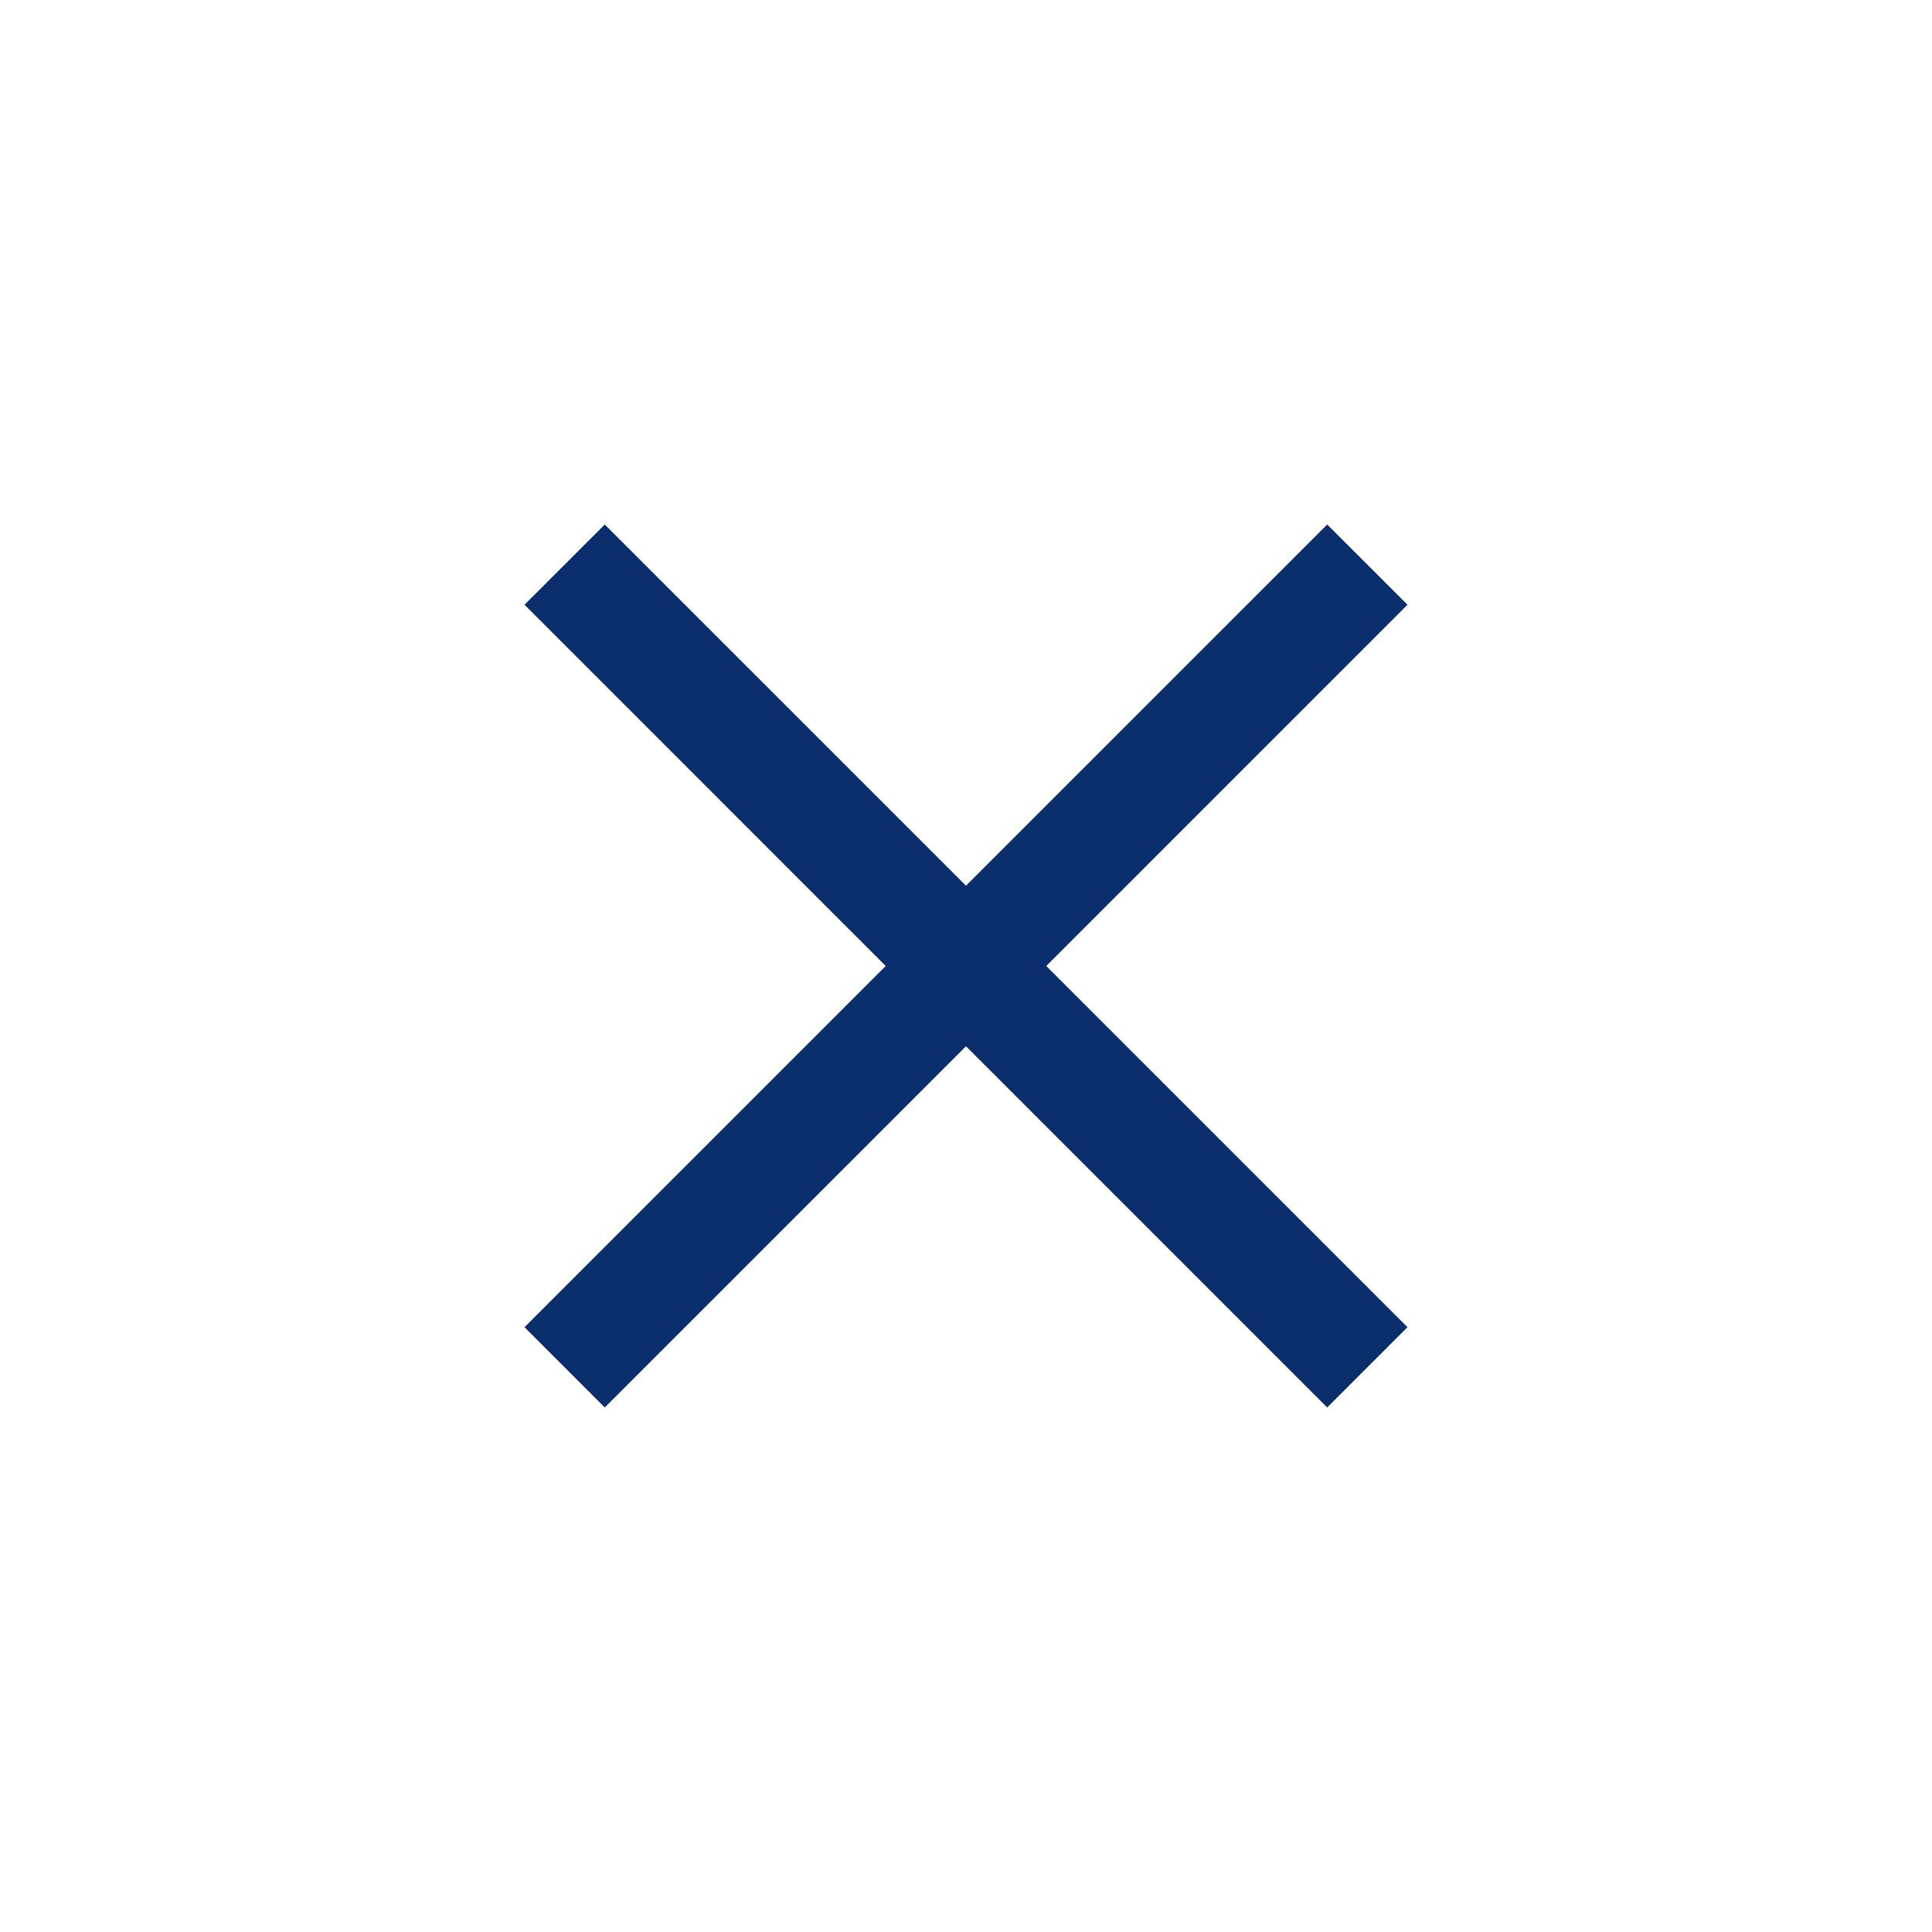
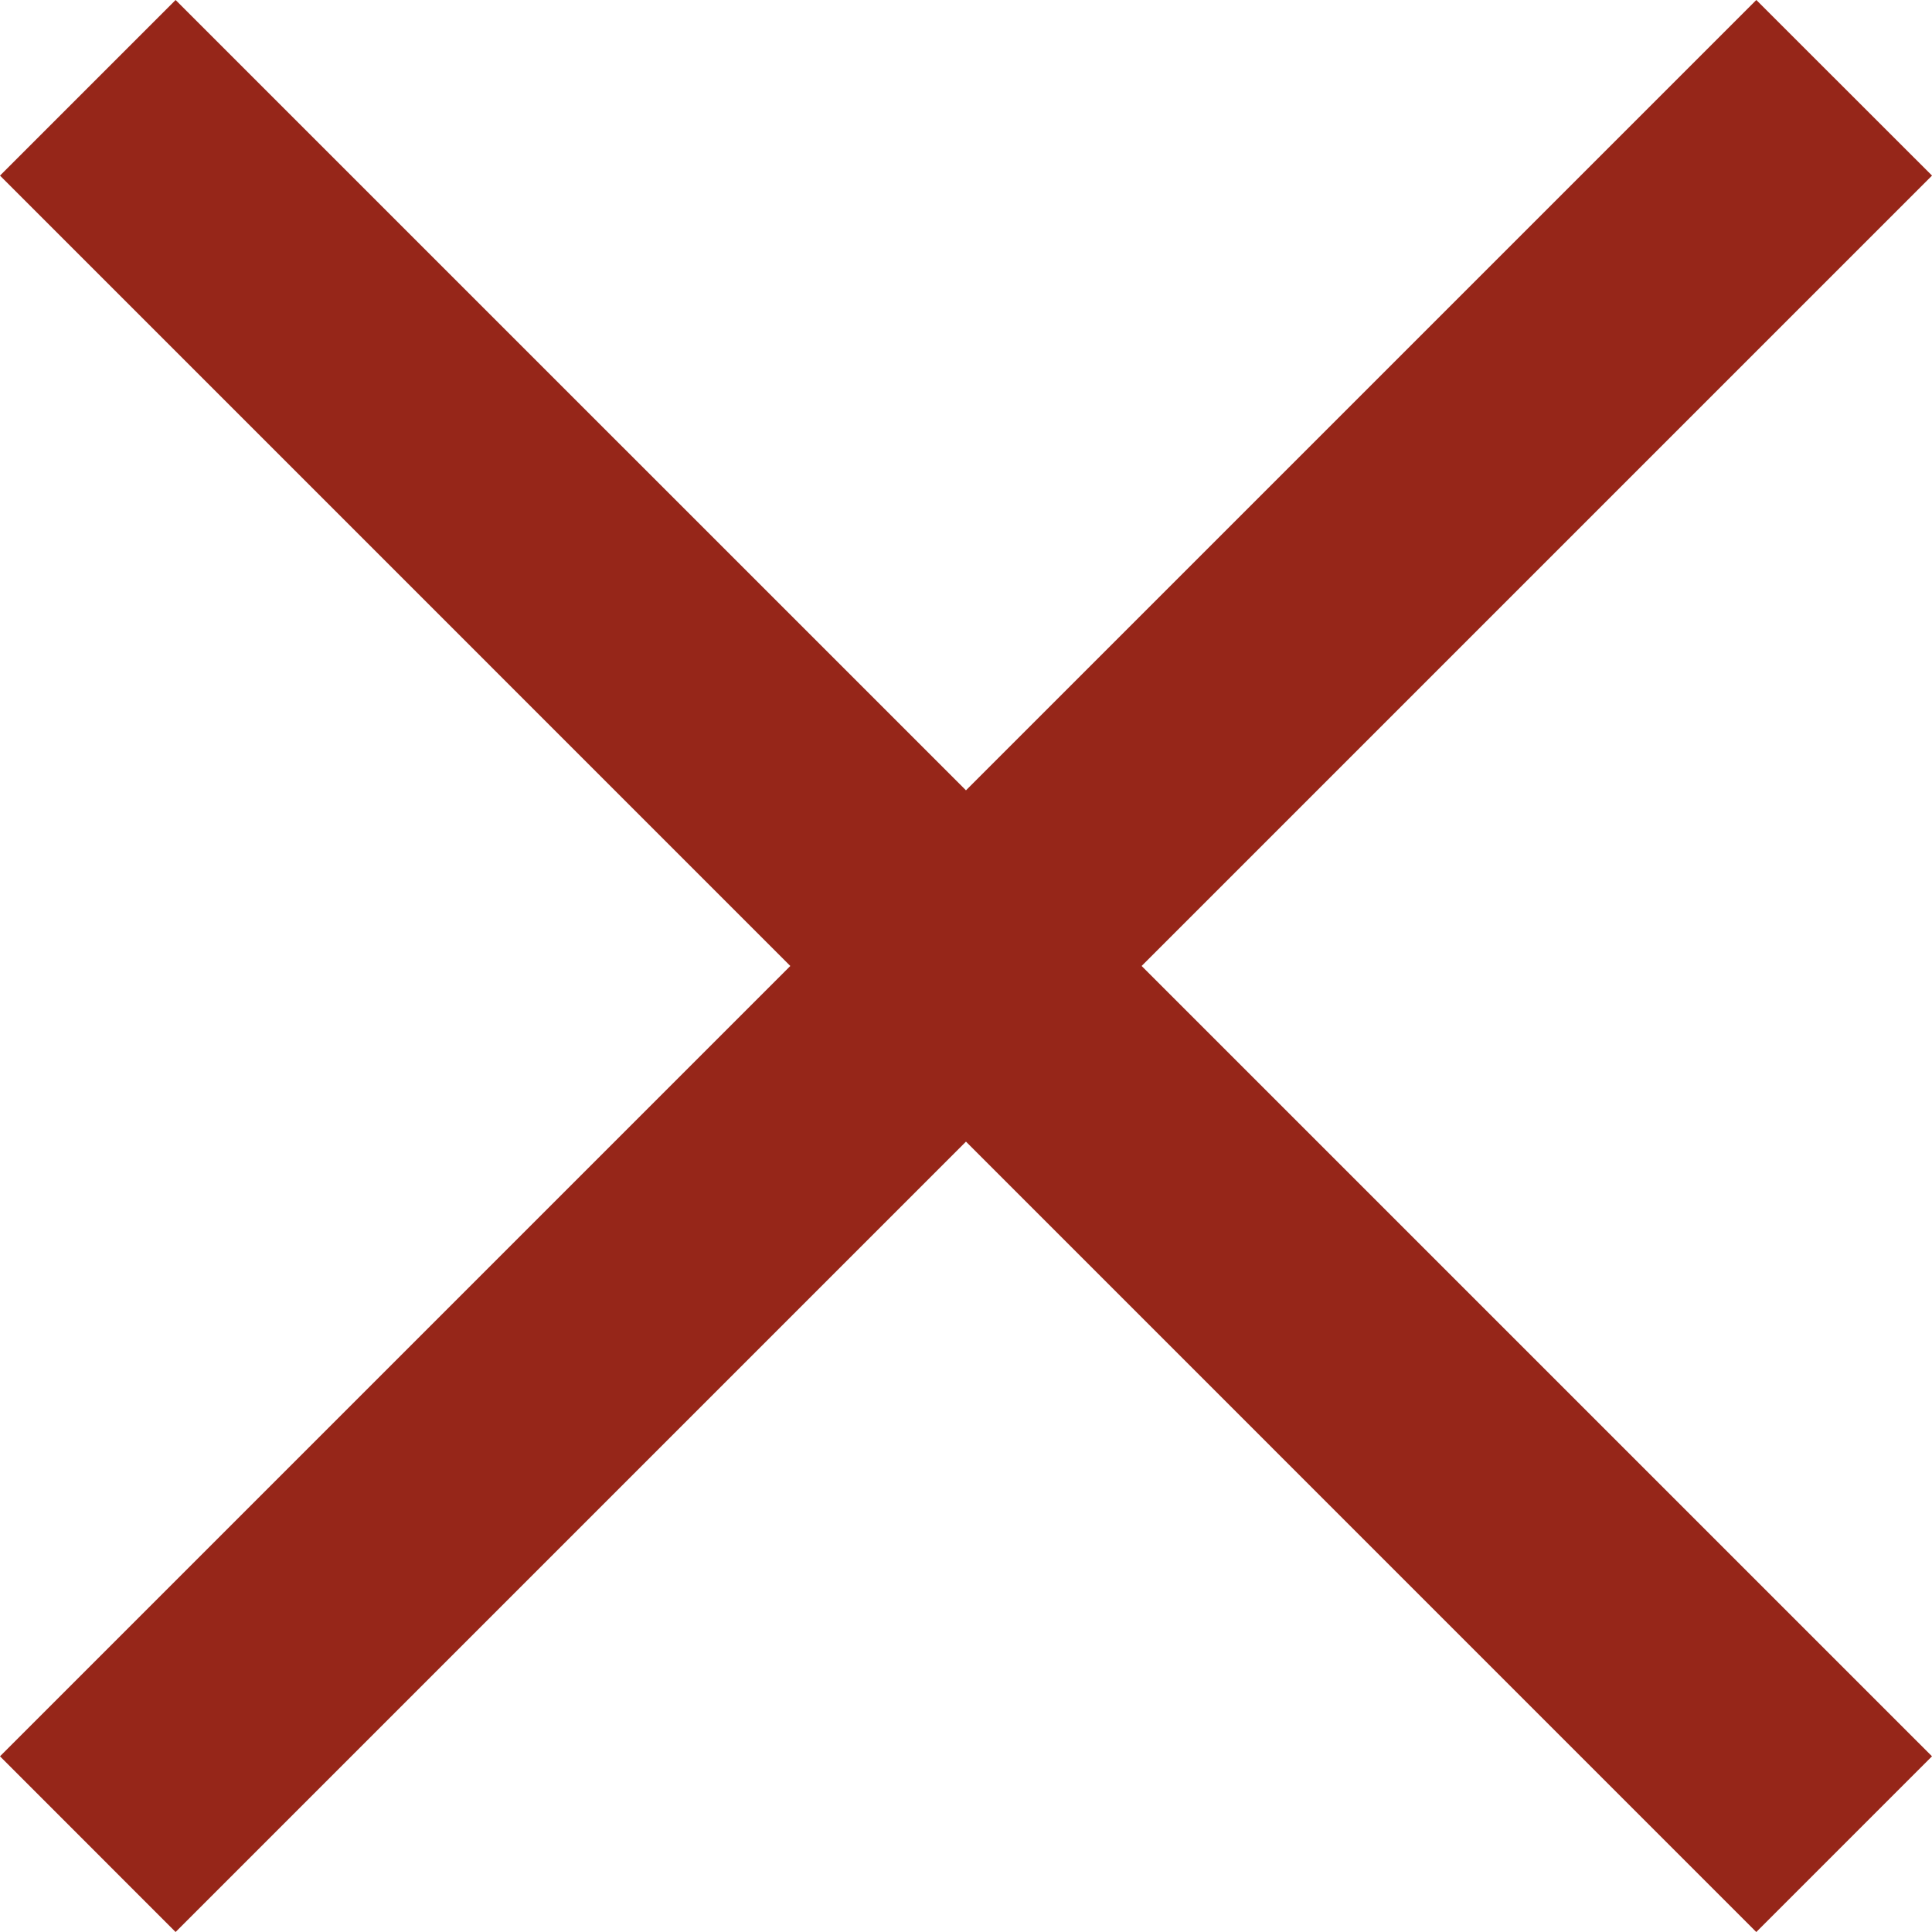
- <svg xmlns="http://www.w3.org/2000/svg" width="150" height="150" viewBox="0 0 150 150">
-   <defs>
-     <clipPath id="clip-Artboard_3">
-       <rect width="150" height="150" />
-     </clipPath>
-   </defs>
-   <g id="Artboard_3" data-name="Artboard – 3" clip-path="url(#clip-Artboard_3)">
-     <g id="Cross" transform="translate(40.722 40.722)">
-       <path id="Union_3" data-name="Union 3" d="M34.277,40.51,6.231,68.556,0,62.322,28.044,34.277,0,6.231,6.231,0,34.277,28.044,62.322,0l6.235,6.231L40.51,34.277,68.556,62.322l-6.235,6.235Z" fill="#0b2f6c" />
-     </g>
-   </g>
+ <svg xmlns="http://www.w3.org/2000/svg" id="Cross" width="68.556" height="68.556" viewBox="0 0 68.556 68.556">
+   <path id="Union_3" data-name="Union 3" d="M34.277,40.51,6.231,68.556,0,62.322,28.044,34.277,0,6.231,6.231,0,34.277,28.044,62.322,0l6.235,6.231L40.51,34.277,68.556,62.322l-6.235,6.235Z" fill="#962619" />
</svg>
